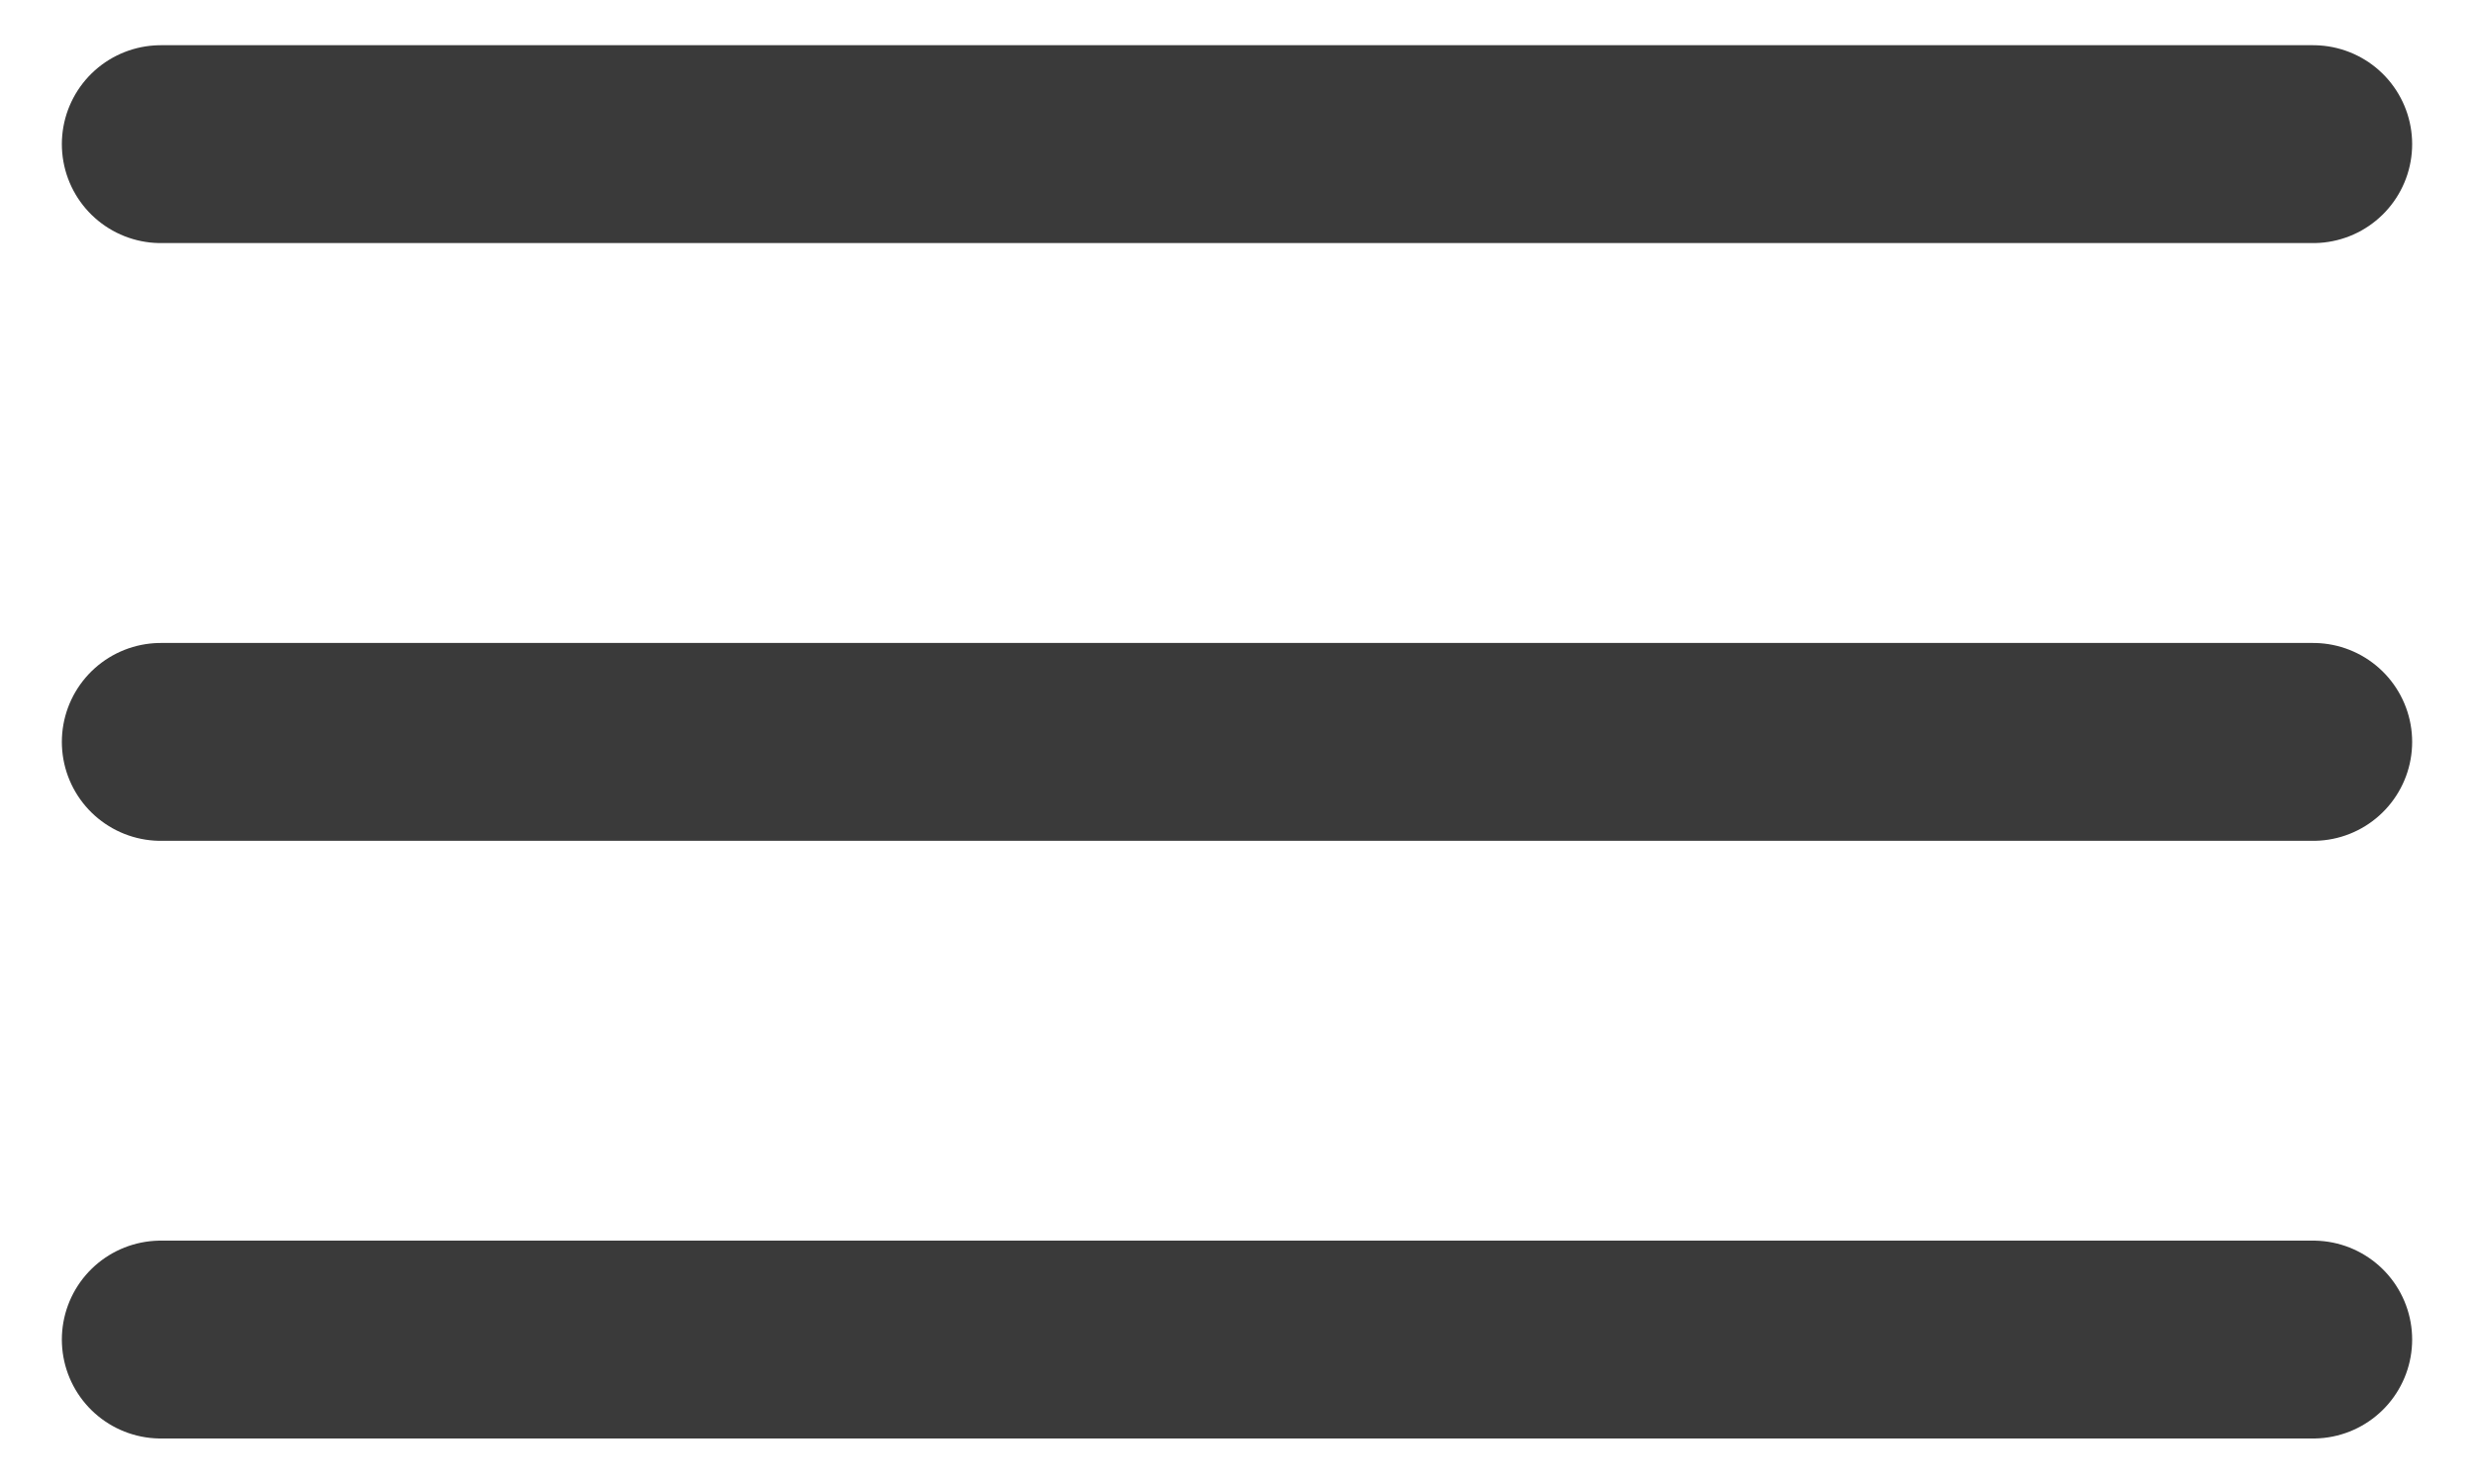
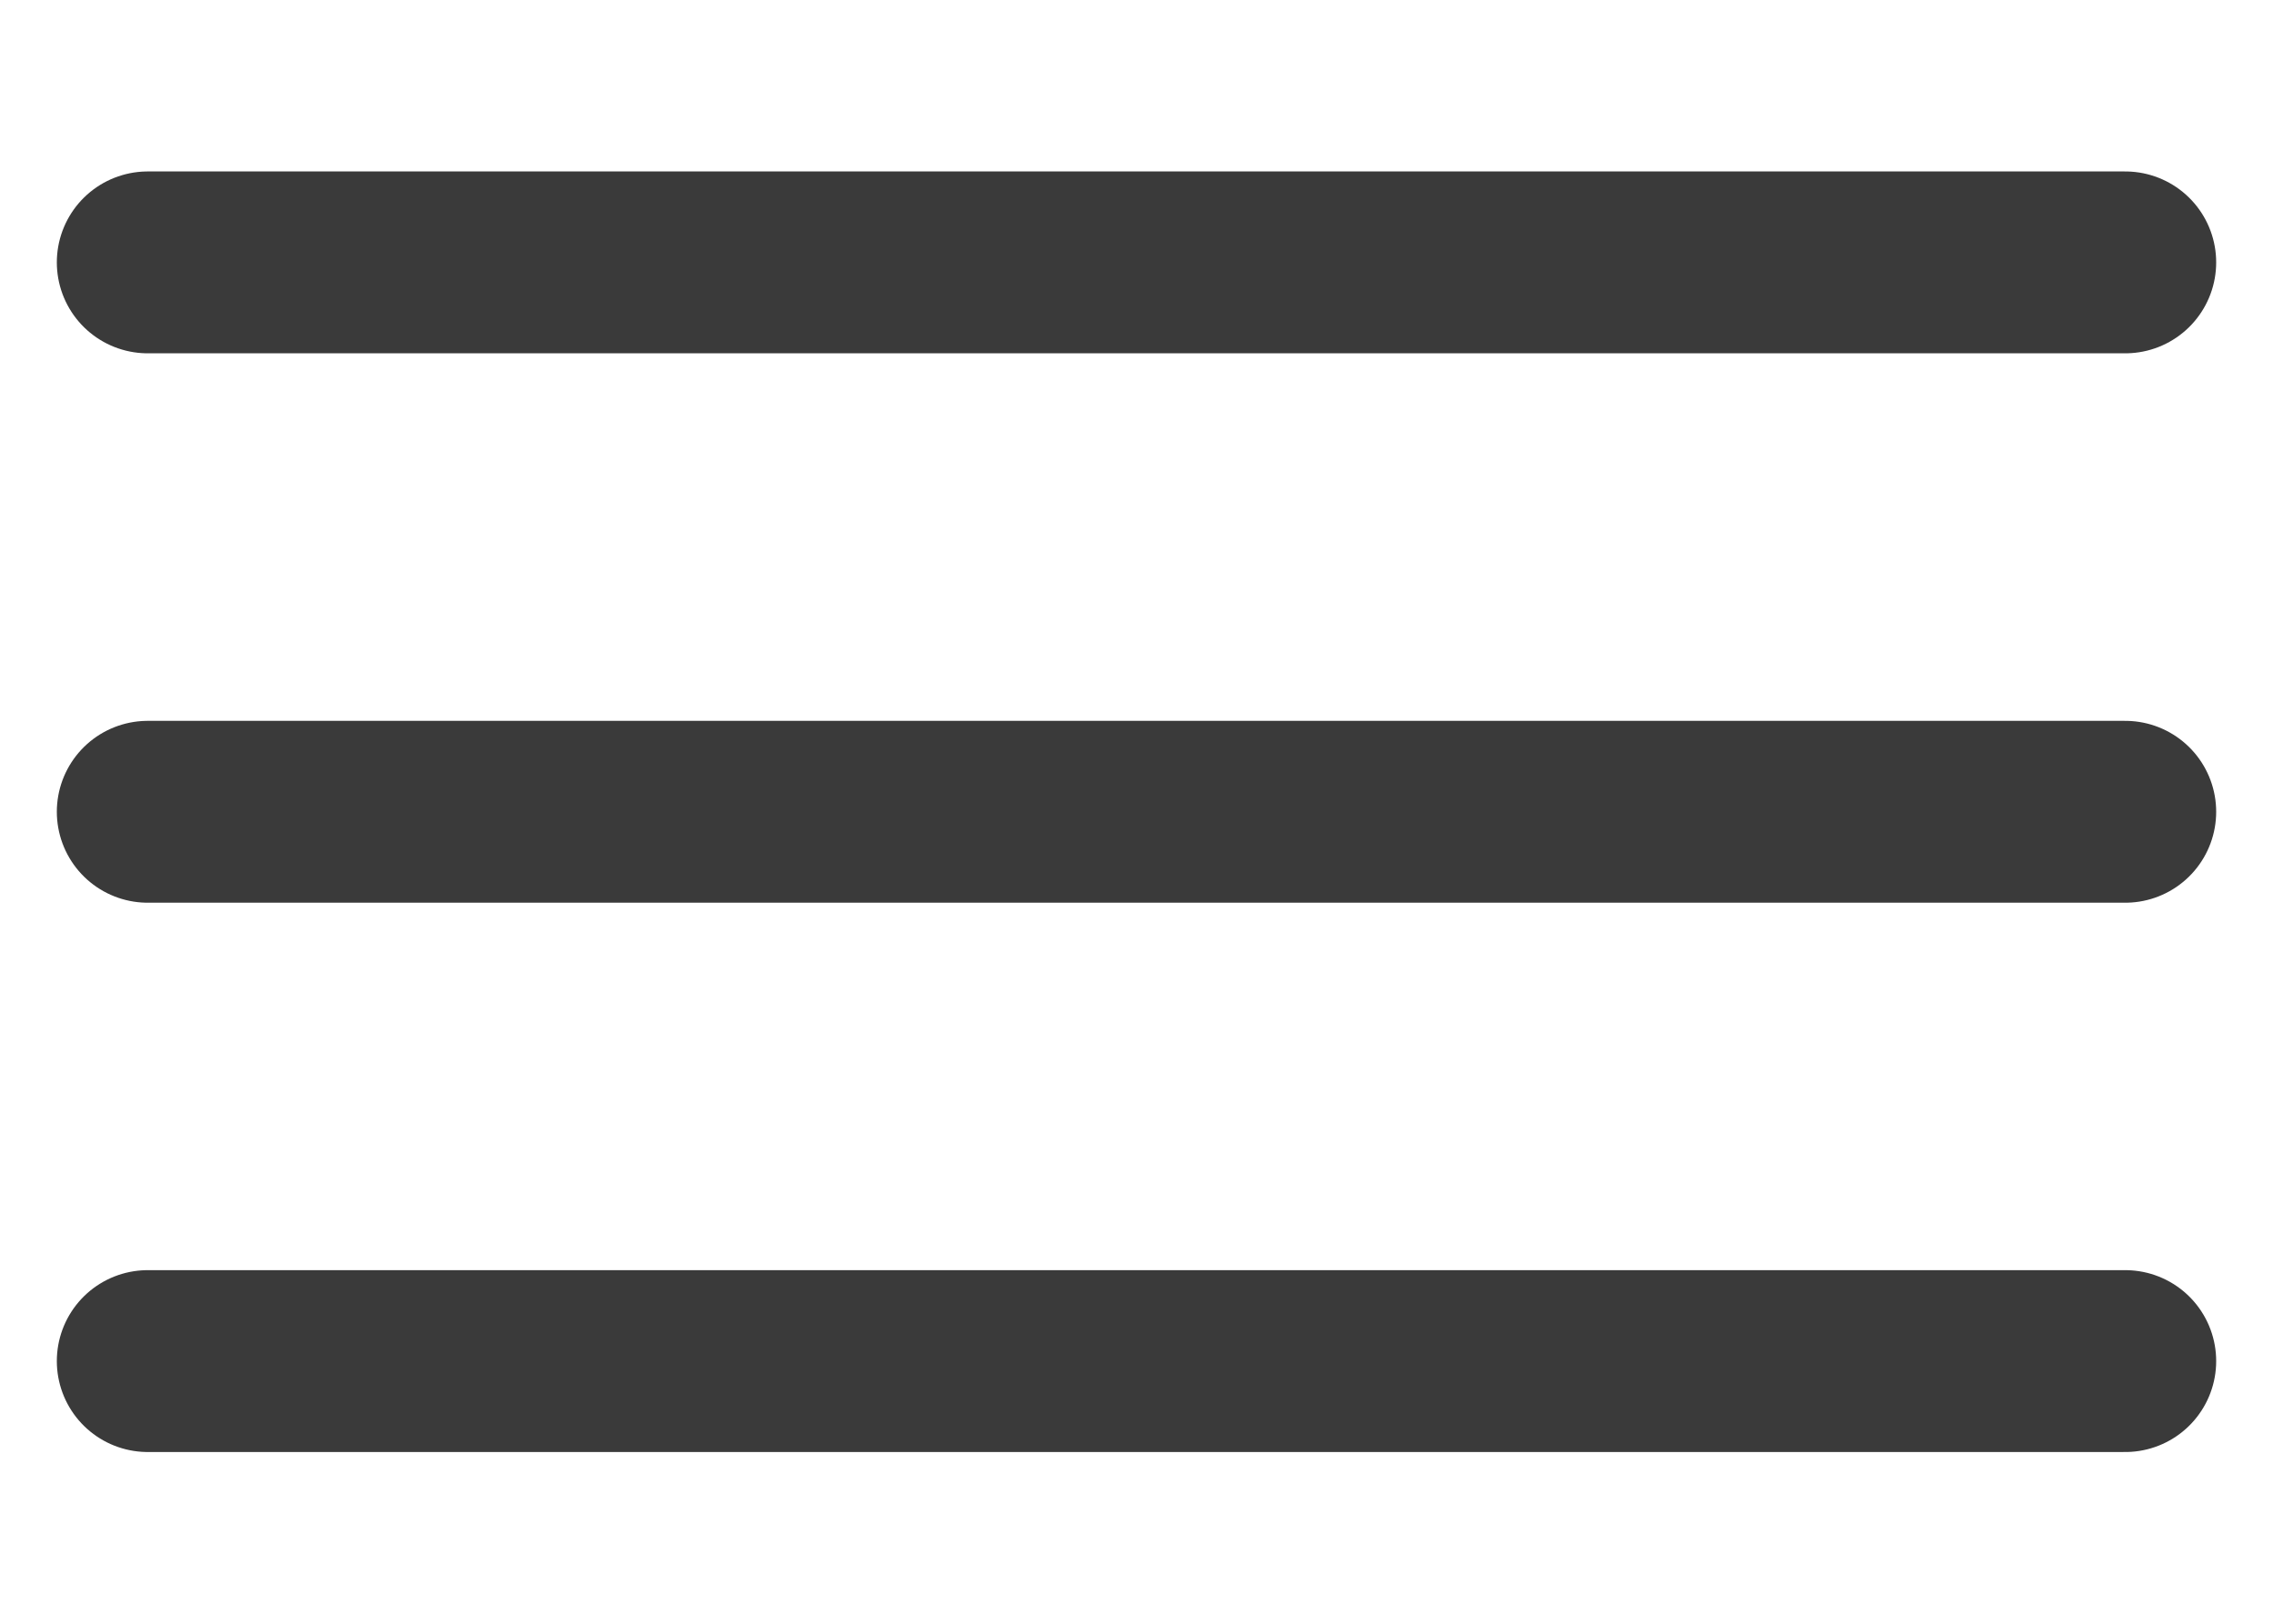
- <svg xmlns="http://www.w3.org/2000/svg" width="25" height="15" viewBox="0 0 25 15" fill="none">
+ <svg xmlns="http://www.w3.org/2000/svg" width="35" height="25" viewBox="0 0 25 15" fill="none">
  <path d="M1.625 13.54H23.375M1.625 7.499H23.375M1.625 1.457H23.375" stroke="#3A3A3A" stroke-width="2" stroke-linecap="round" stroke-linejoin="round" />
</svg>
